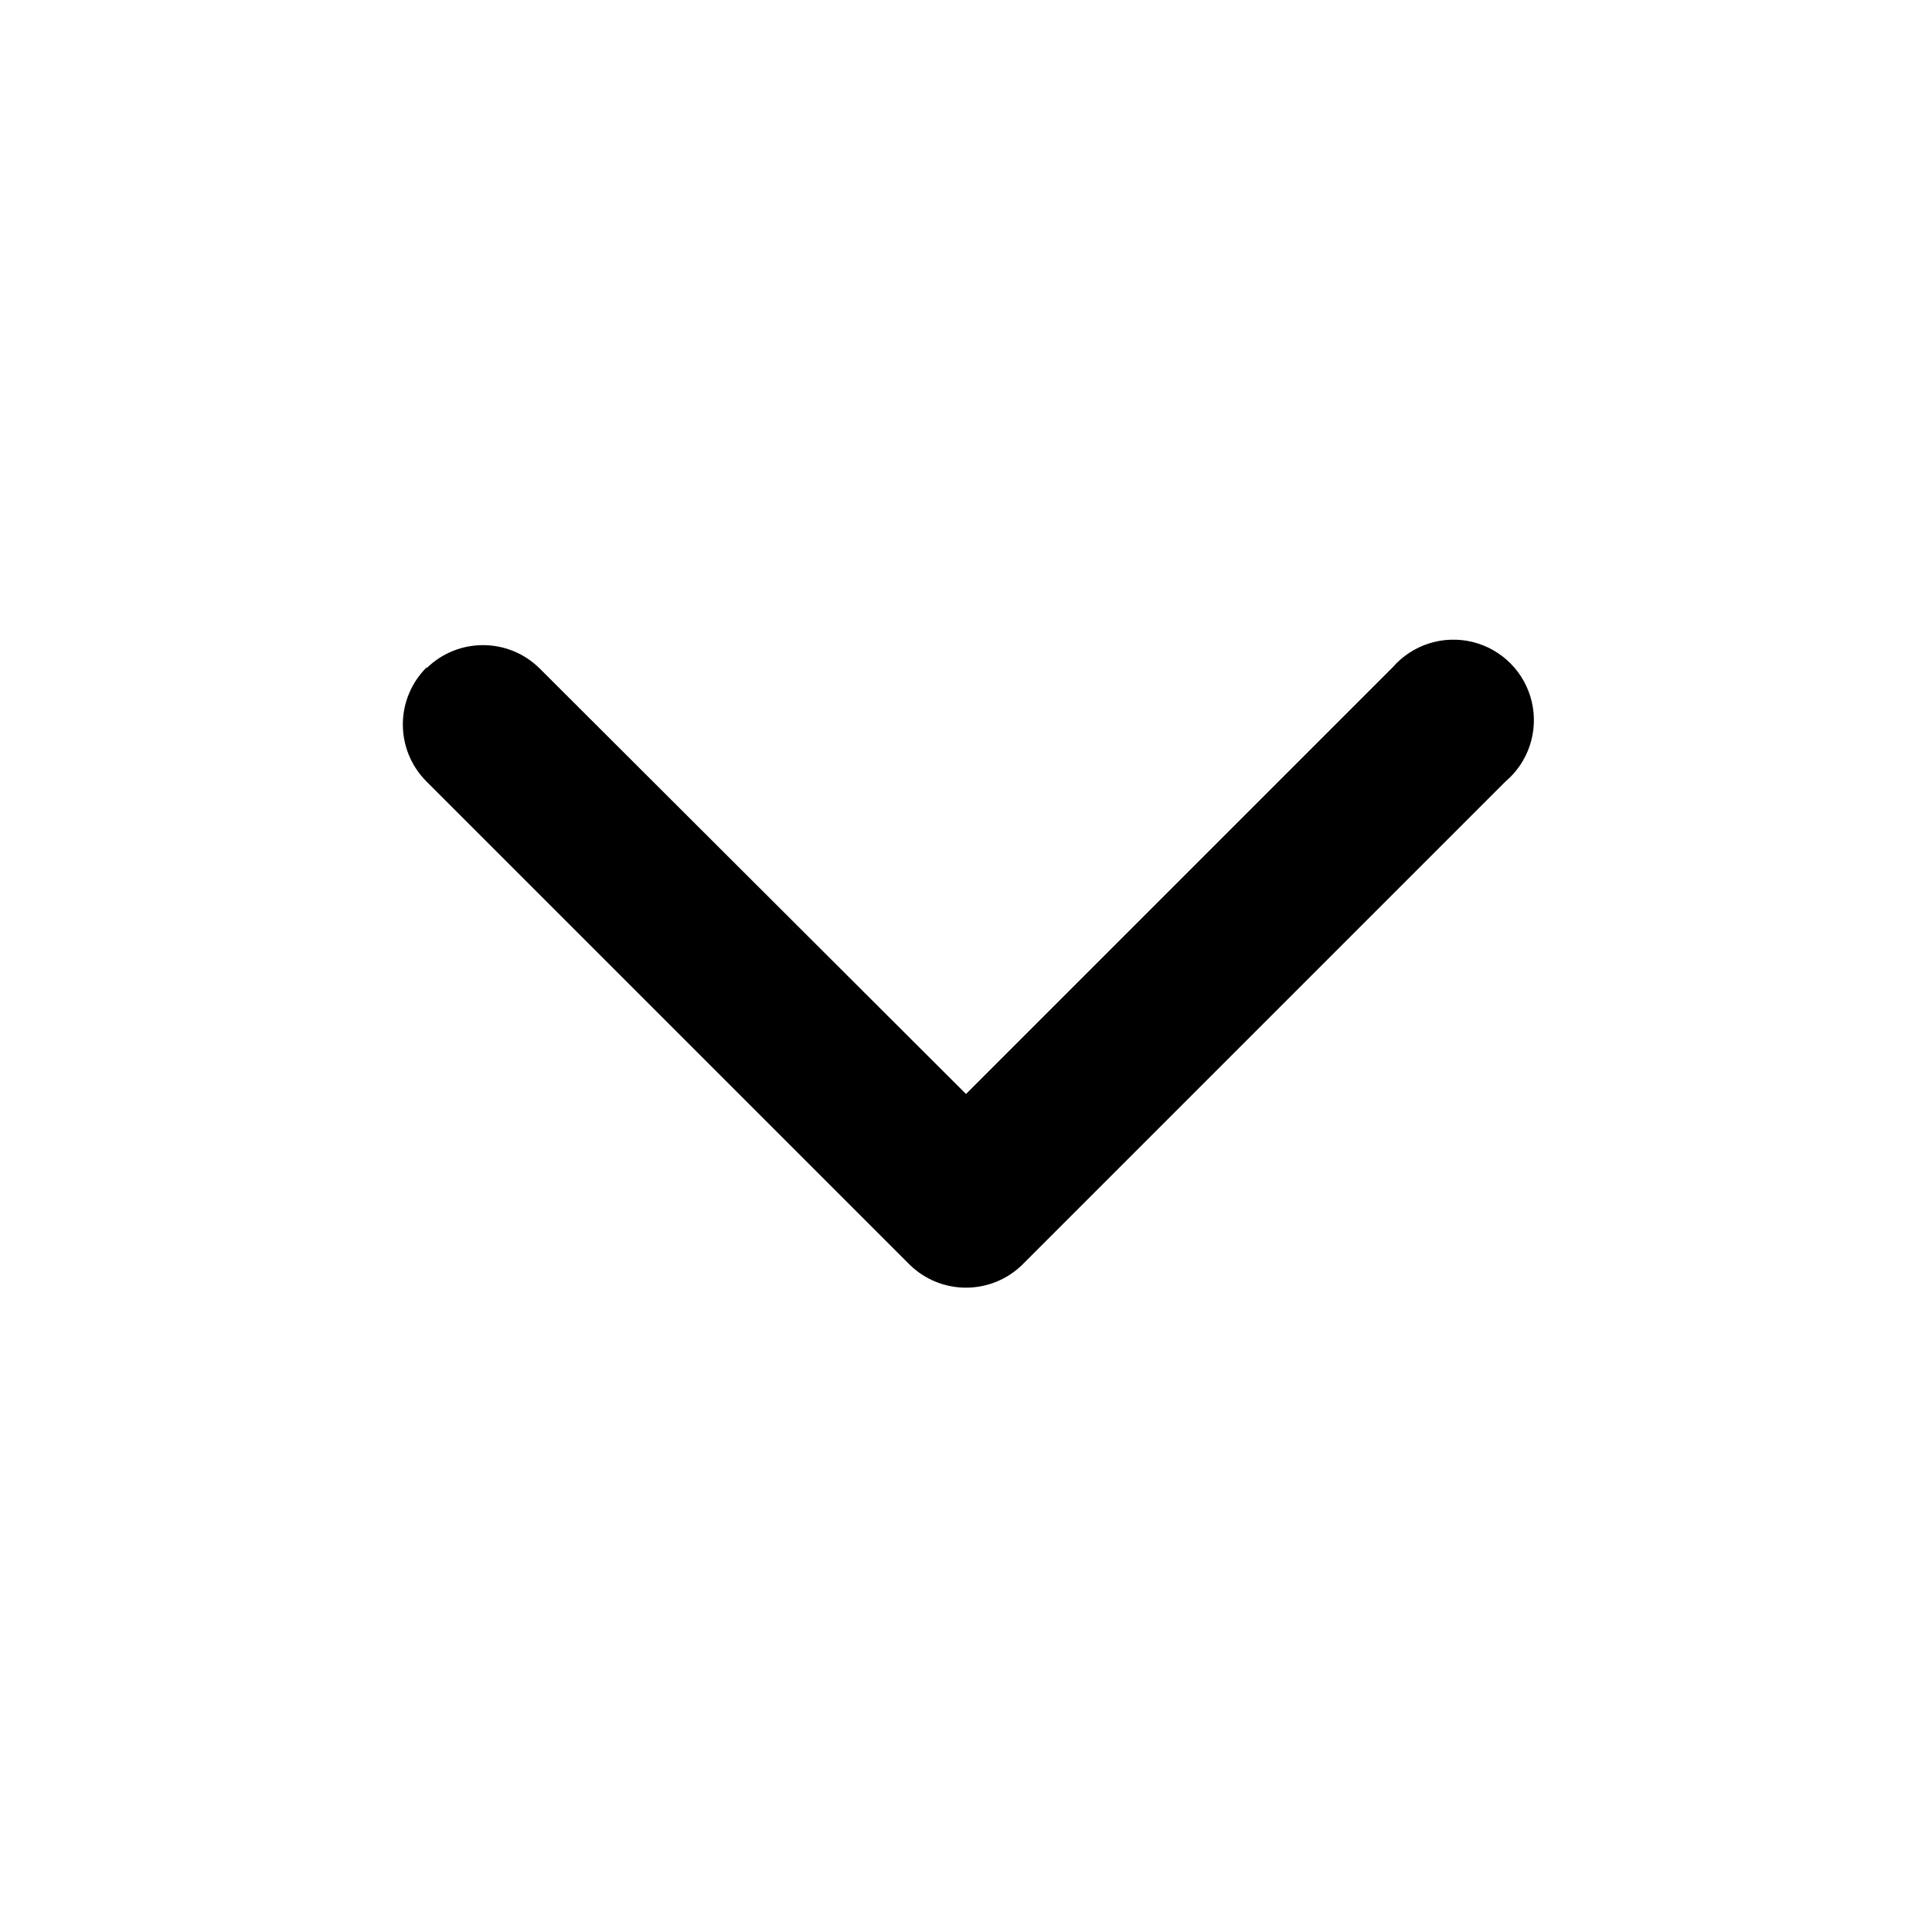
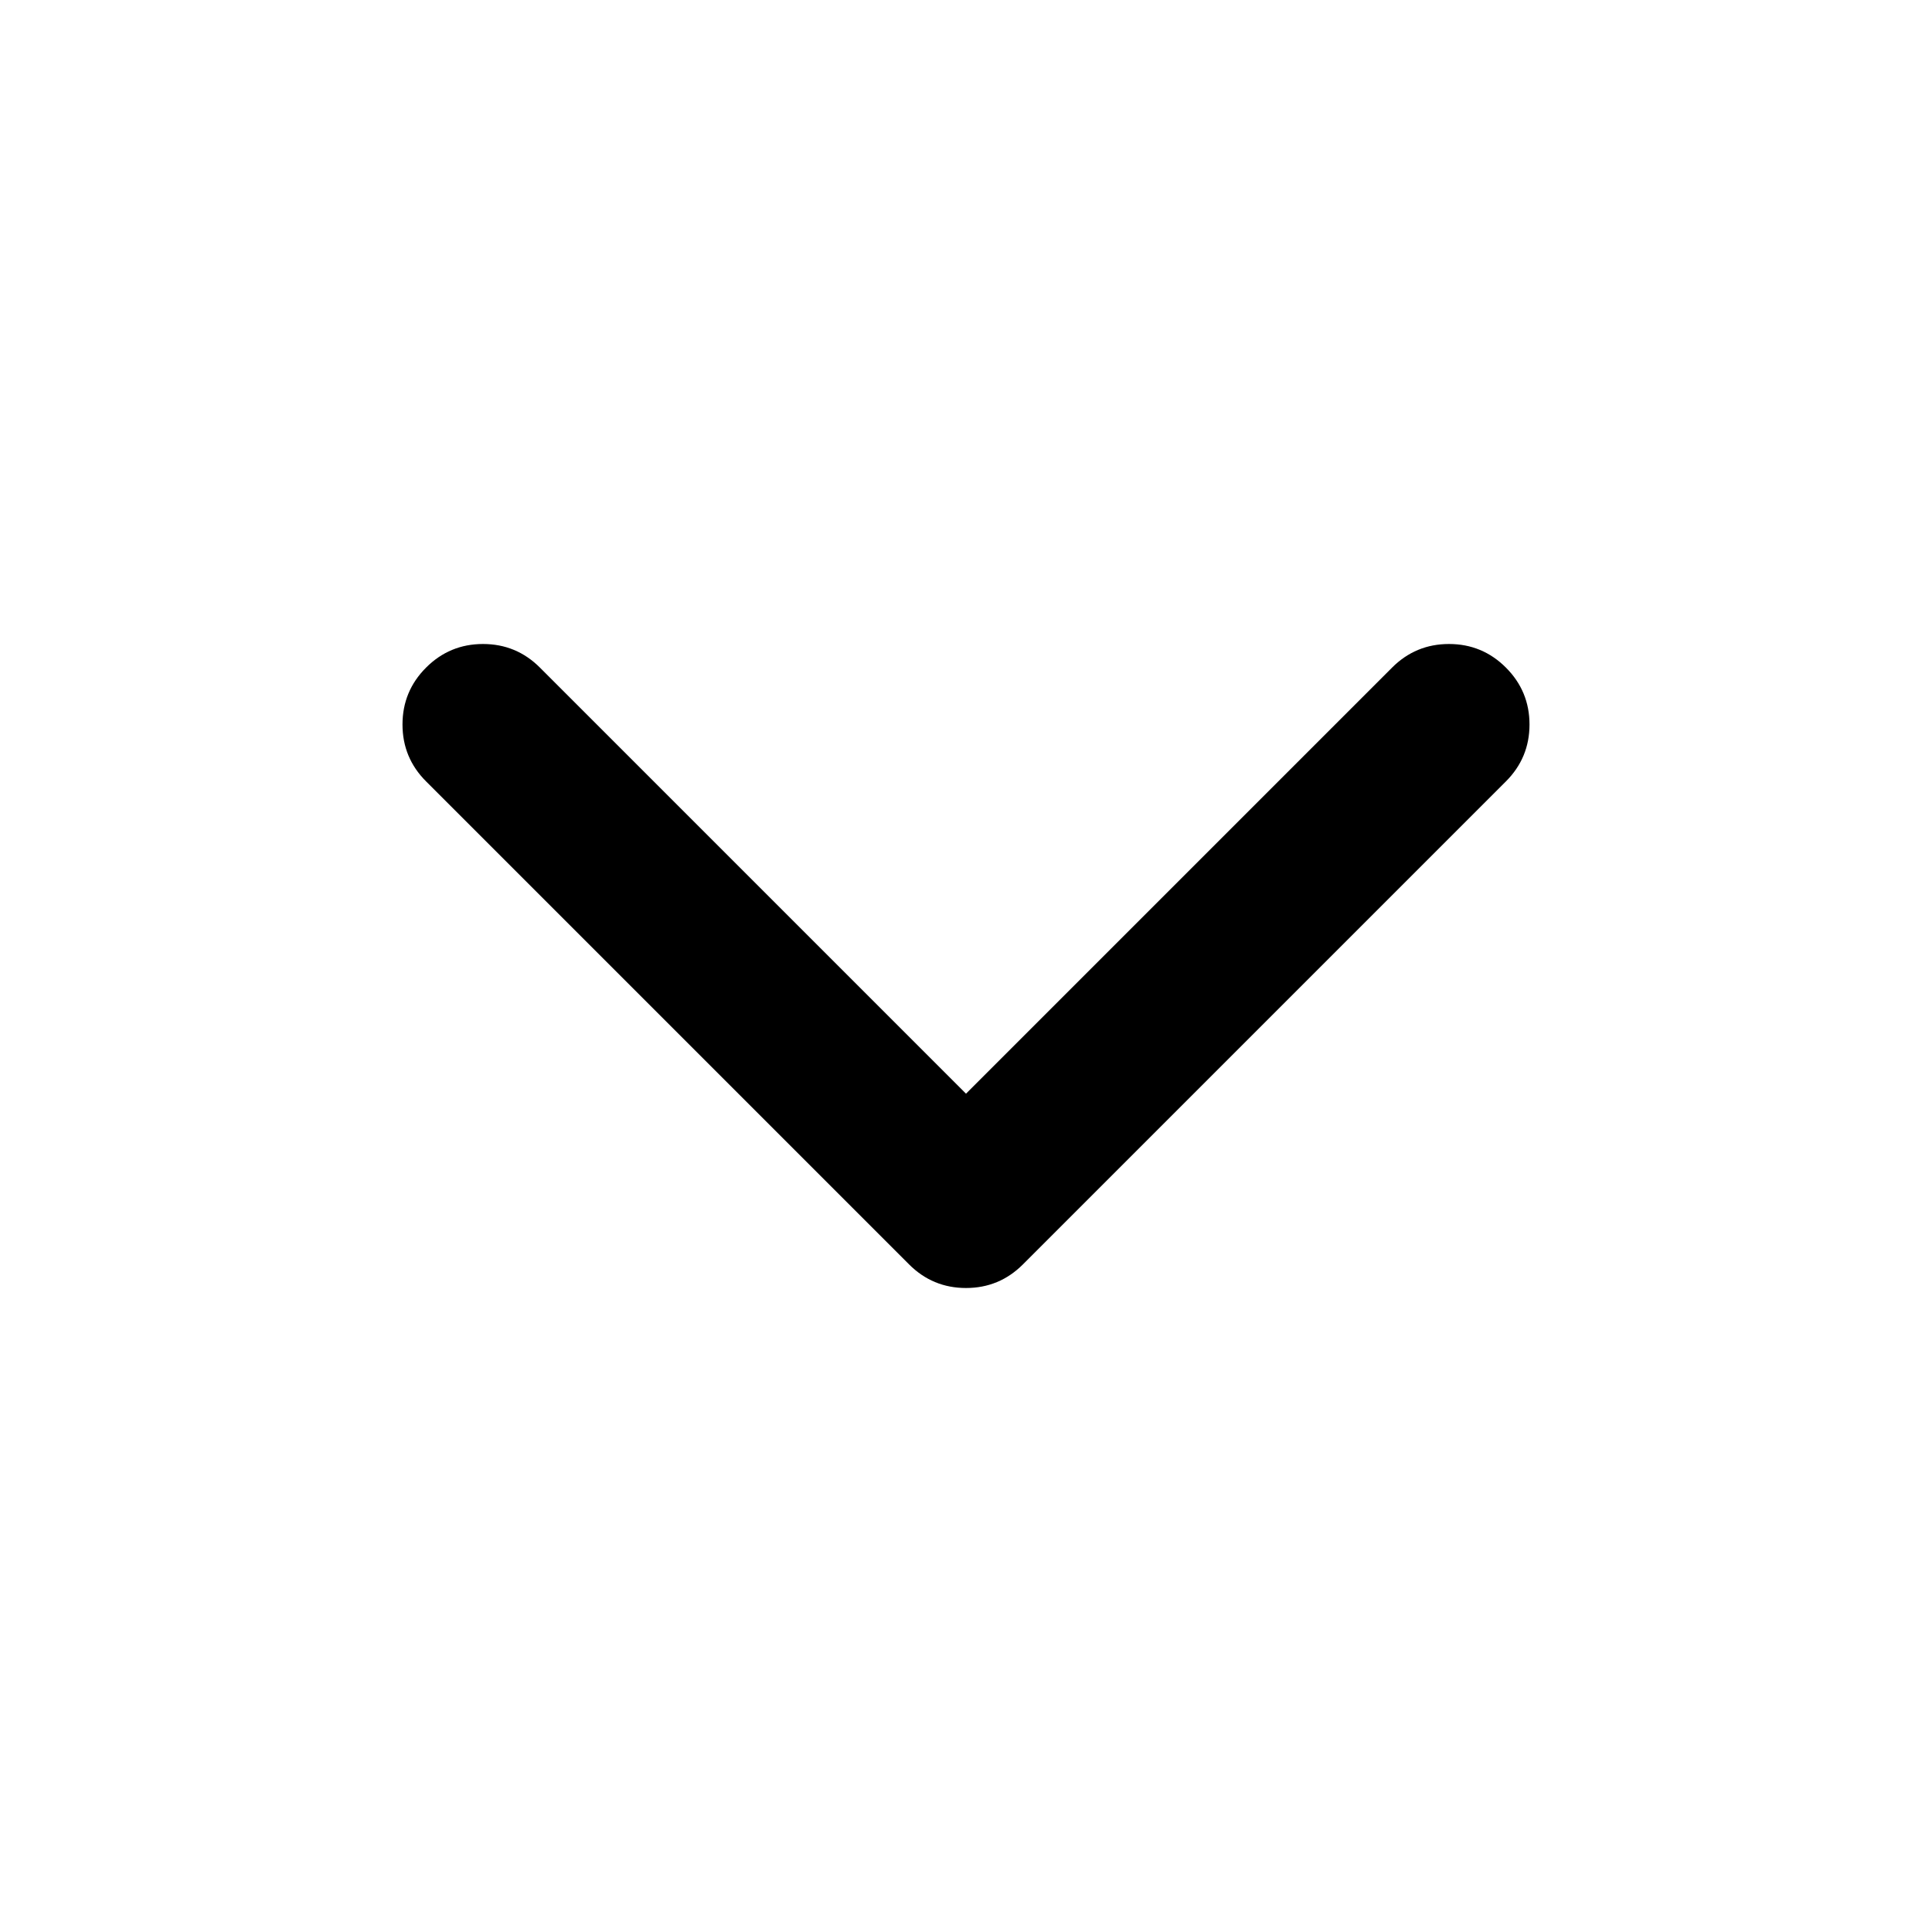
<svg xmlns="http://www.w3.org/2000/svg" width="24" height="24" viewBox="0 0 24 24">
-   <path fill="currentColor" d="M5.3 8.3a1 1 0 0 1 1.4 0l5.3 5.29 5.3-5.3a1 1 0 1 1 1.4 1.42l-6 6a1 1 0 0 1-1.4 0l-6-6a1 1 0 0 1 0-1.42Z" />
+   <path fill="currentColor" d="M6.707 8.293L12.707 14.293L12 15L11.293 14.293L17.293 8.293Q17.586 8 18 8Q18.414 8 18.707 8.293Q19 8.586 19 9Q19 9.414 18.707 9.707L12.707 15.707Q12.414 16 12 16Q11.586 16 11.293 15.707L5.293 9.707Q5 9.414 5 9Q5 8.586 5.293 8.293Q5.586 8 6 8Q6.414 8 6.707 8.293Z" />
</svg>
